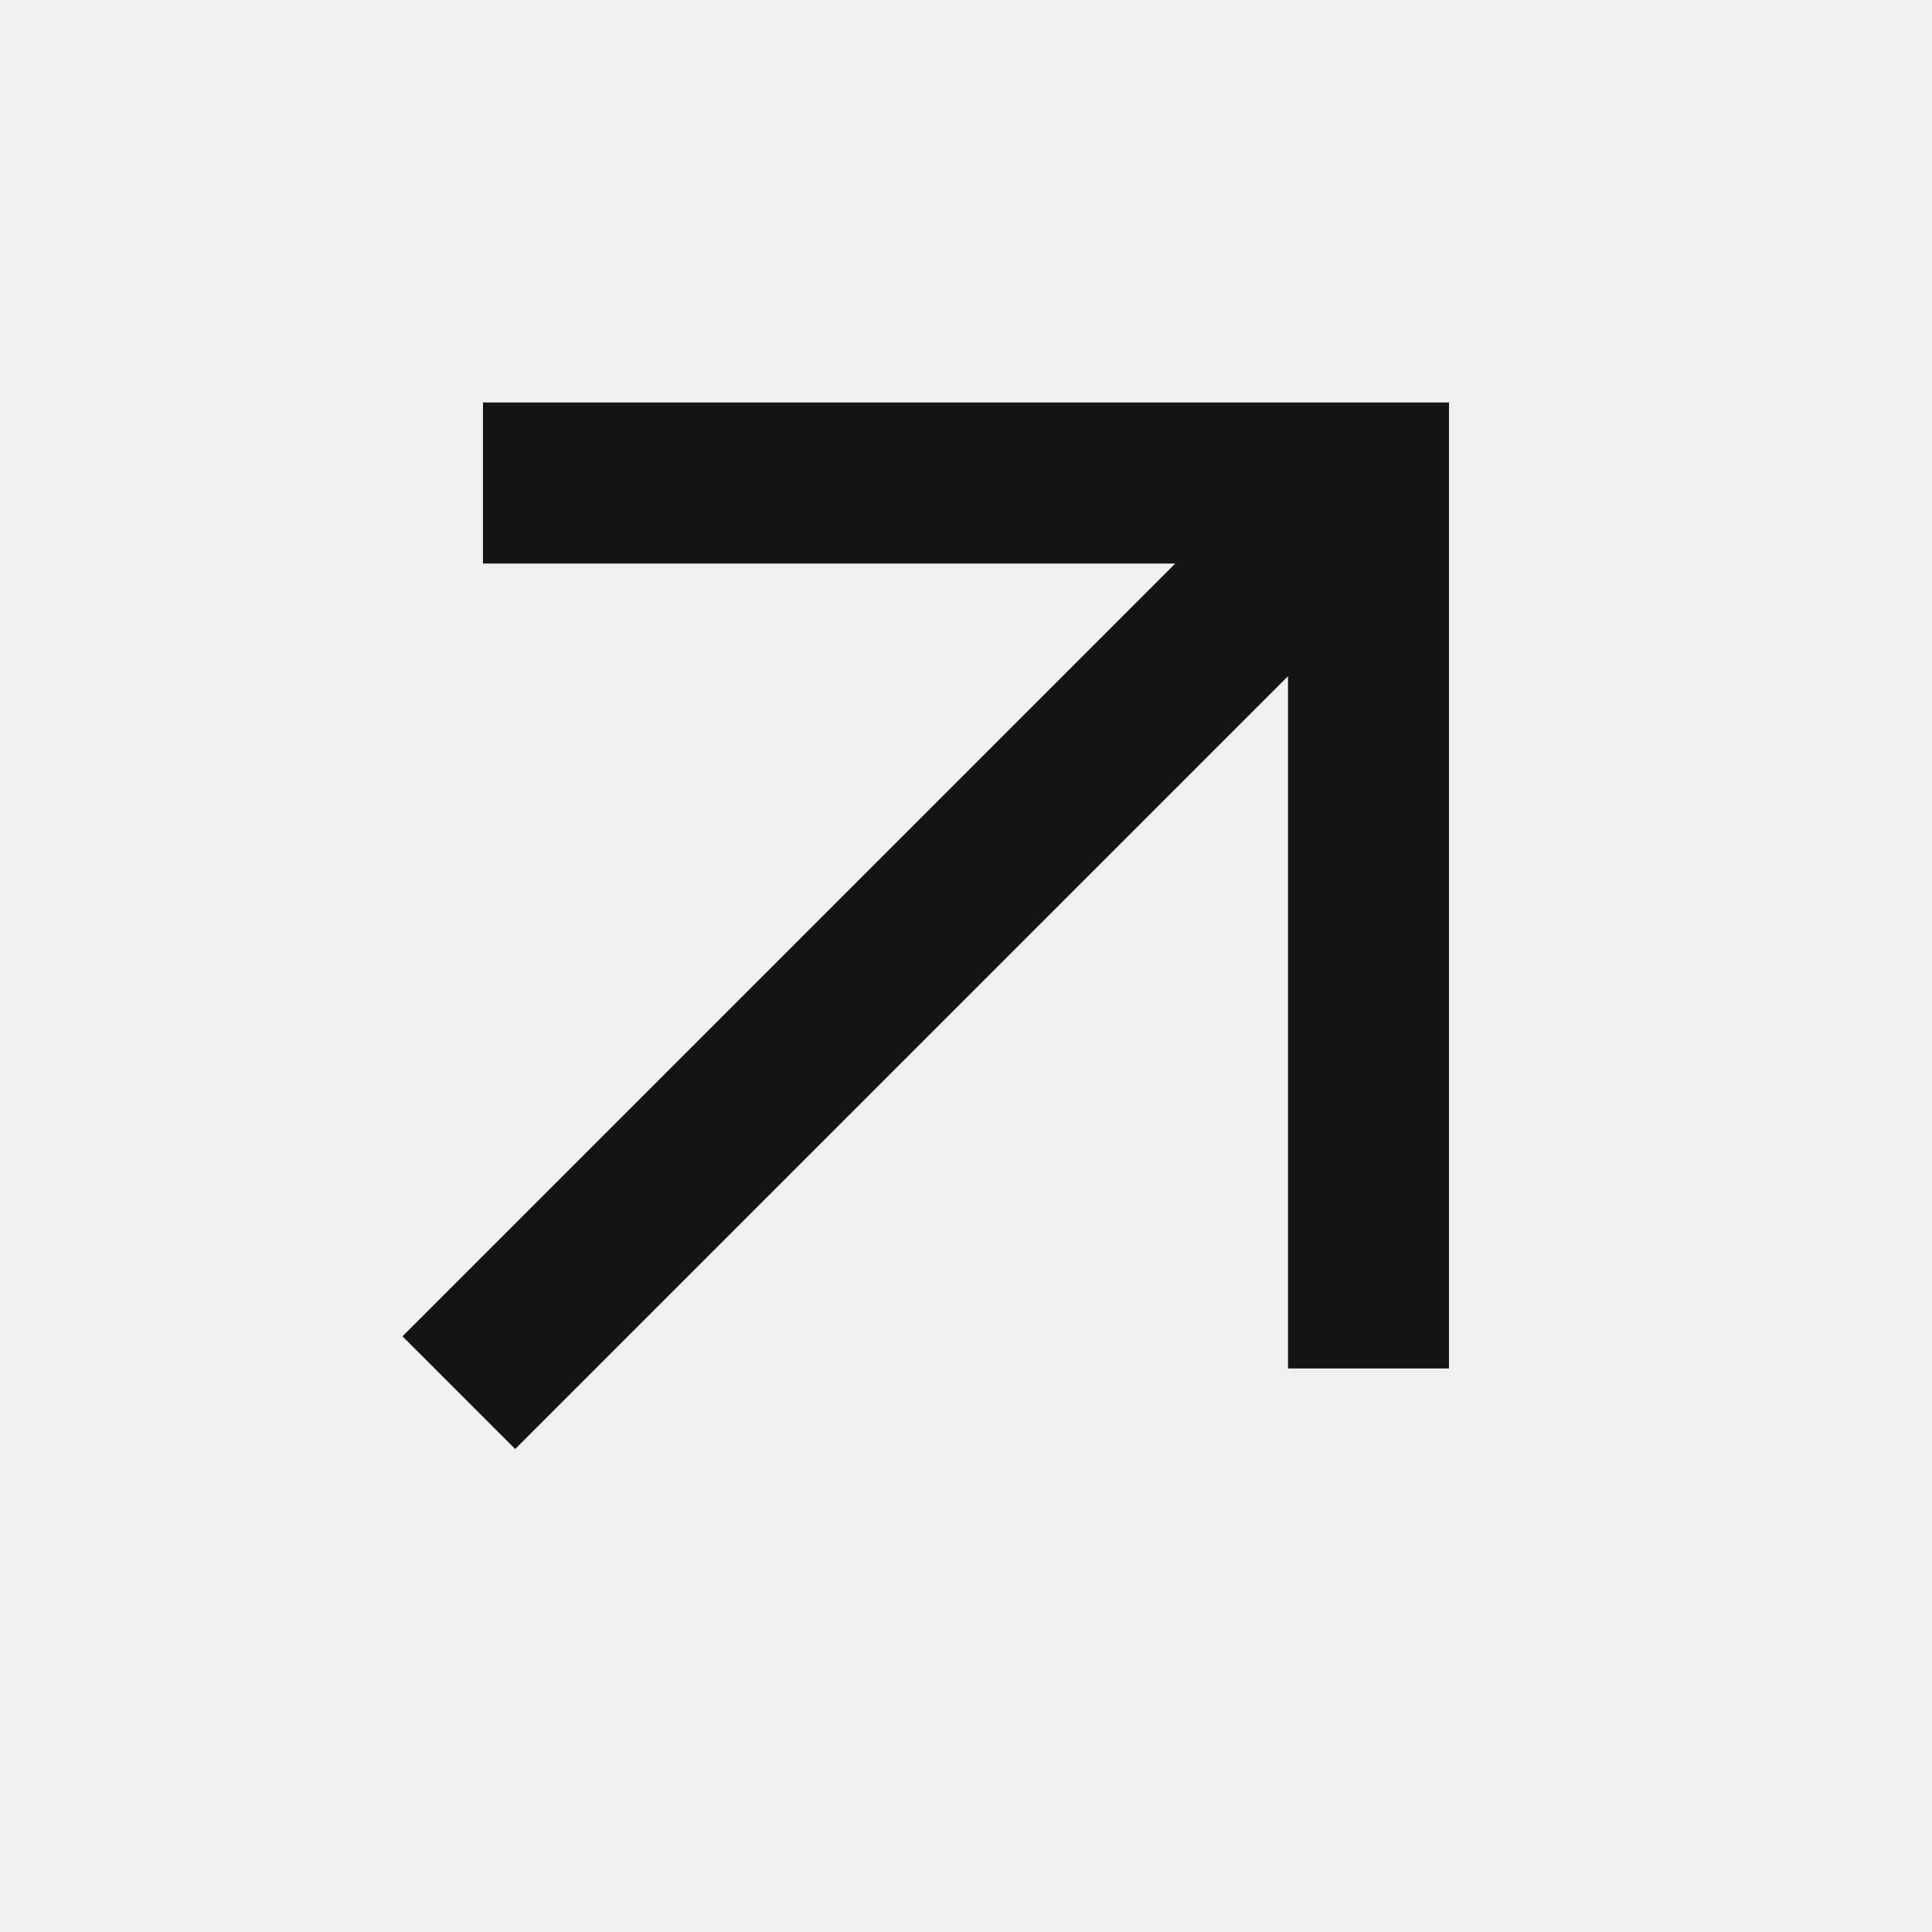
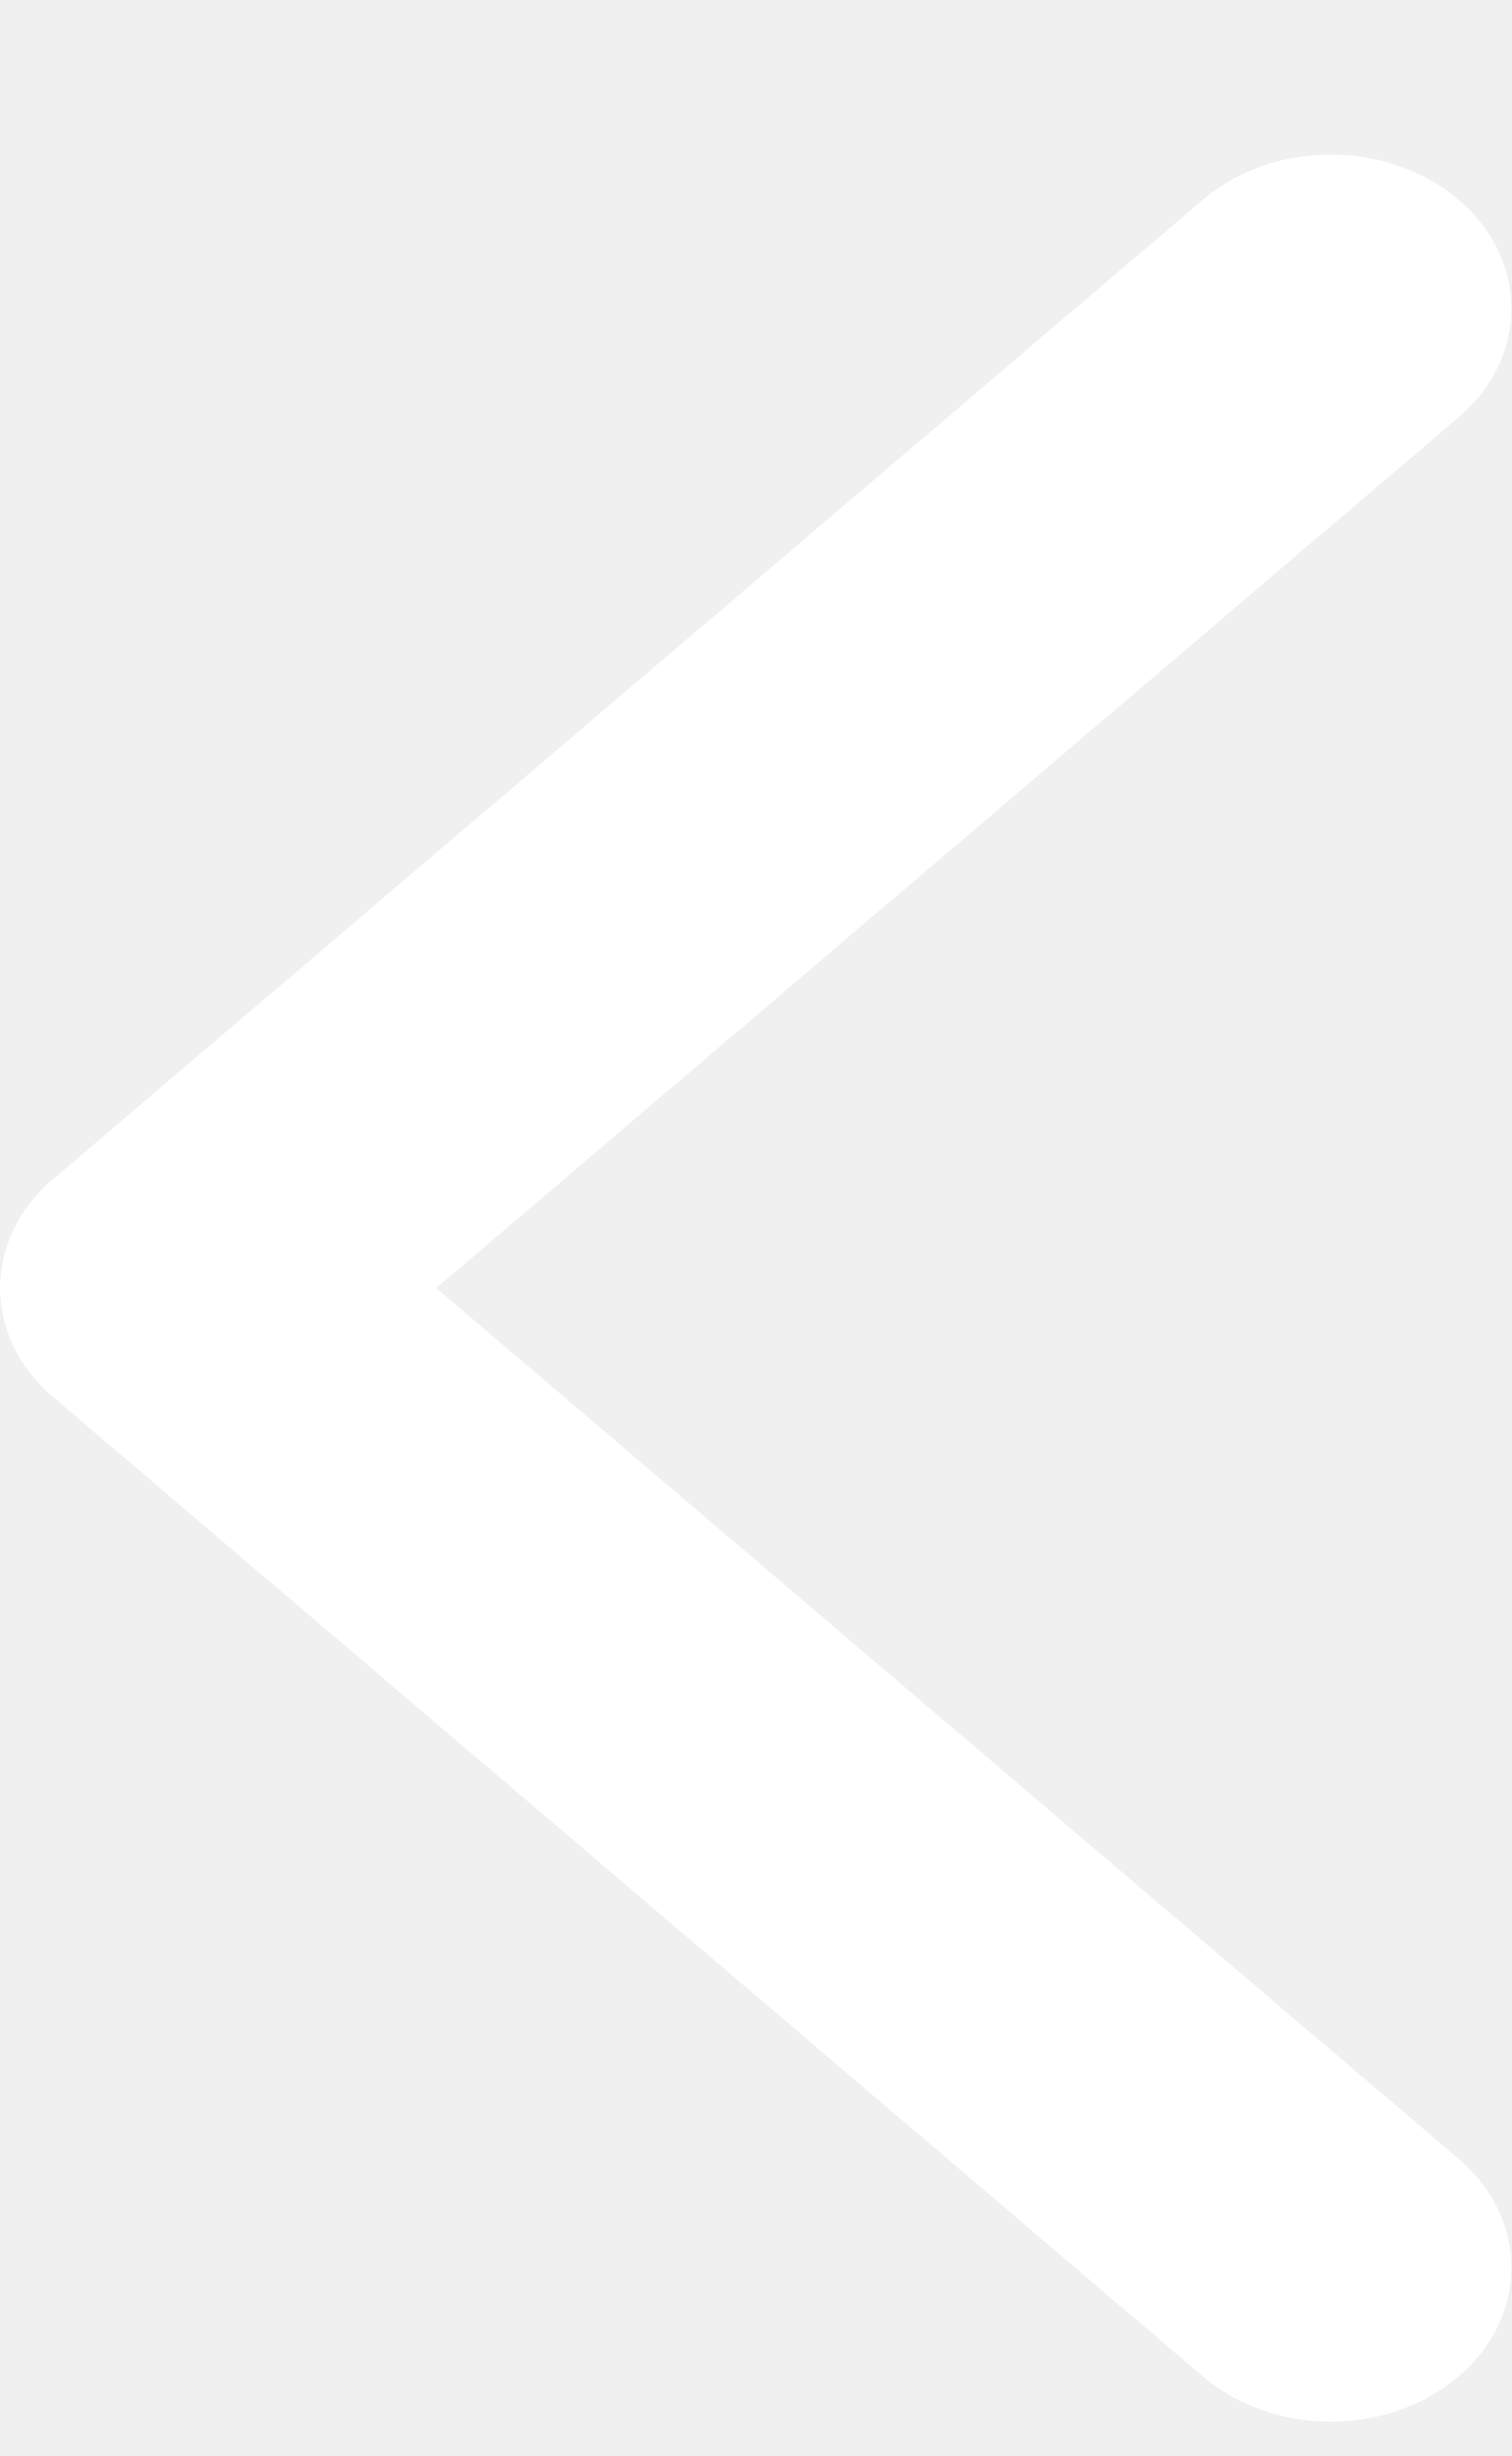
- <svg xmlns="http://www.w3.org/2000/svg" width="36" height="36" viewBox="0 0 36 36" fill="none">
-   <g clip-path="url(#clip0_2154_1338)">
-     <mask id="mask0_2154_1338" style="mask-type:alpha" maskUnits="userSpaceOnUse" x="0" y="0" width="36" height="36">
-       <rect width="36" height="36" fill="#D9D9D9" />
-     </mask>
-     <g mask="url(#mask0_2154_1338)">
-       <path d="M9.6 27L7.5 24.9L21.9 10.5H9V7.5H27V25.5H24V12.6L9.6 27Z" fill="#141414" />
-     </g>
+ <svg xmlns="http://www.w3.org/2000/svg" width="8" height="13" viewBox="0 0 8 13" fill="none">
+   <g clip-path="url(#clip0_2171_941)">
+     <path fill-rule="evenodd" clip-rule="evenodd" d="M0.28 7.394C-0.093 7.076 -0.093 6.56 0.28 6.242L6.367 1.057C6.741 0.739 7.346 0.739 7.72 1.057C8.093 1.375 8.093 1.891 7.72 2.209L2.309 6.818L7.72 11.427C8.093 11.745 8.093 12.261 7.72 12.579C7.346 12.898 6.741 12.898 6.367 12.579L0.28 7.394Z" fill="white" />
  </g>
  <defs>
-     <clipPath id="clip0_2154_1338">
-       <rect width="36" height="36" fill="white" />
+     <clipPath id="clip0_2171_941">
+       <rect width="8" height="12" fill="white" transform="translate(0 0.818115)" />
    </clipPath>
  </defs>
</svg>
